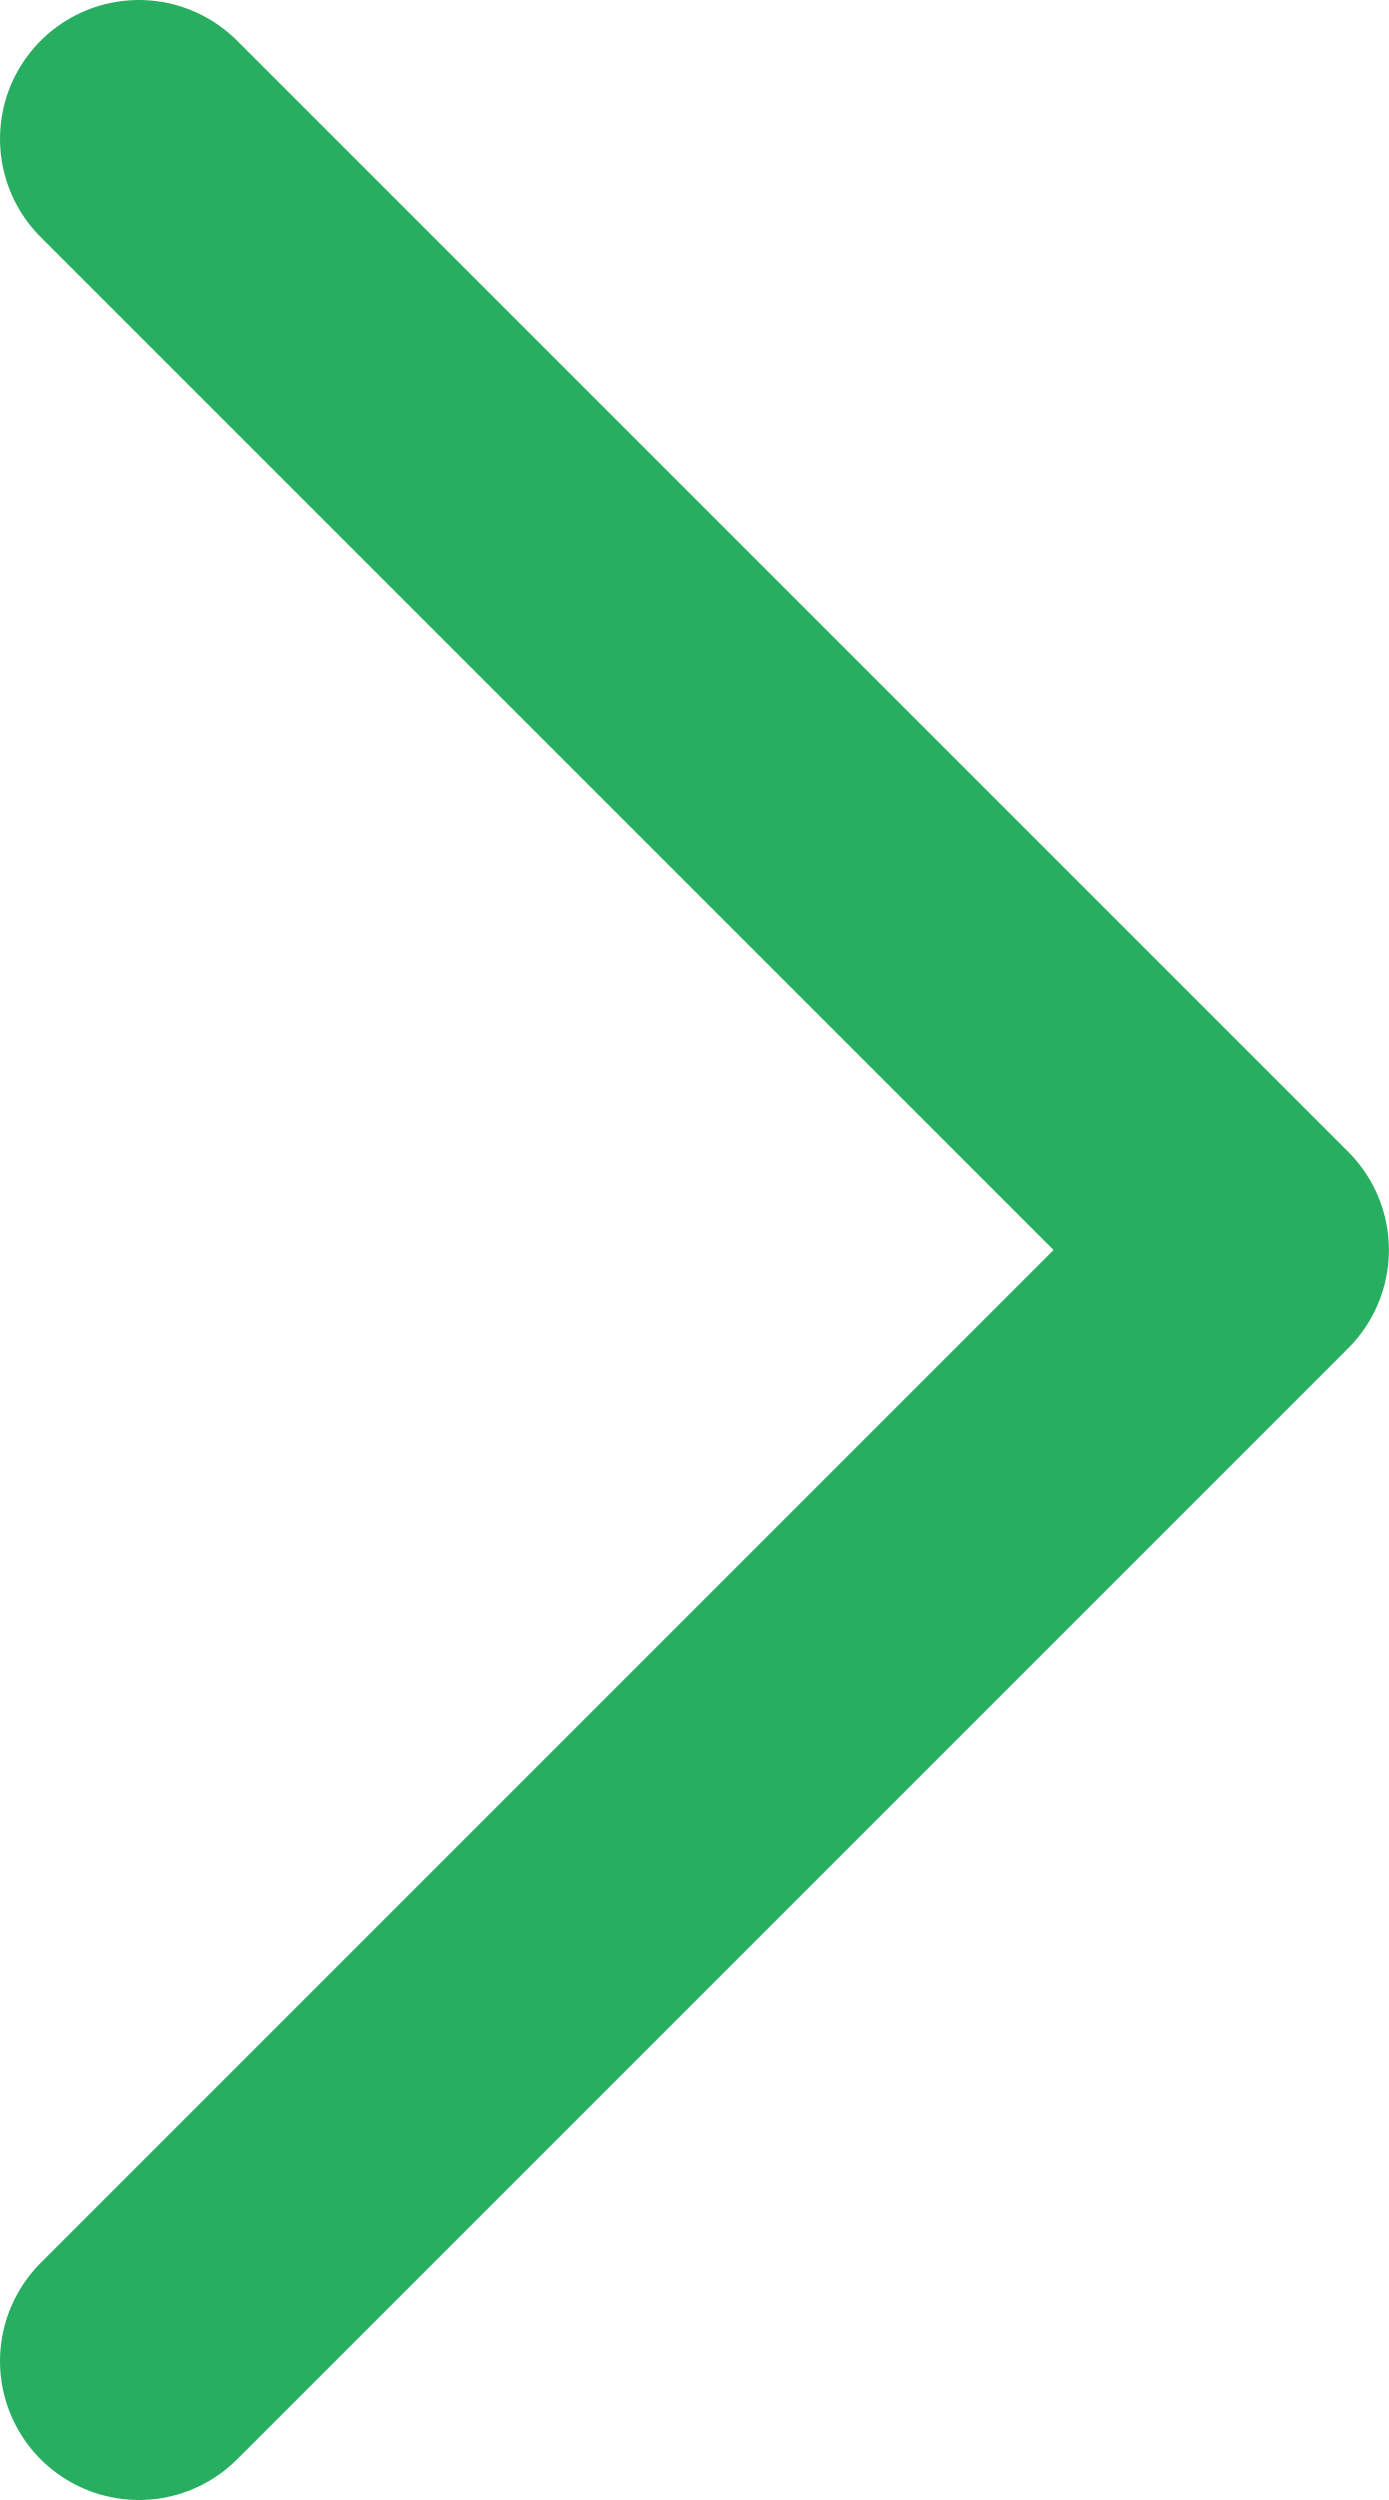
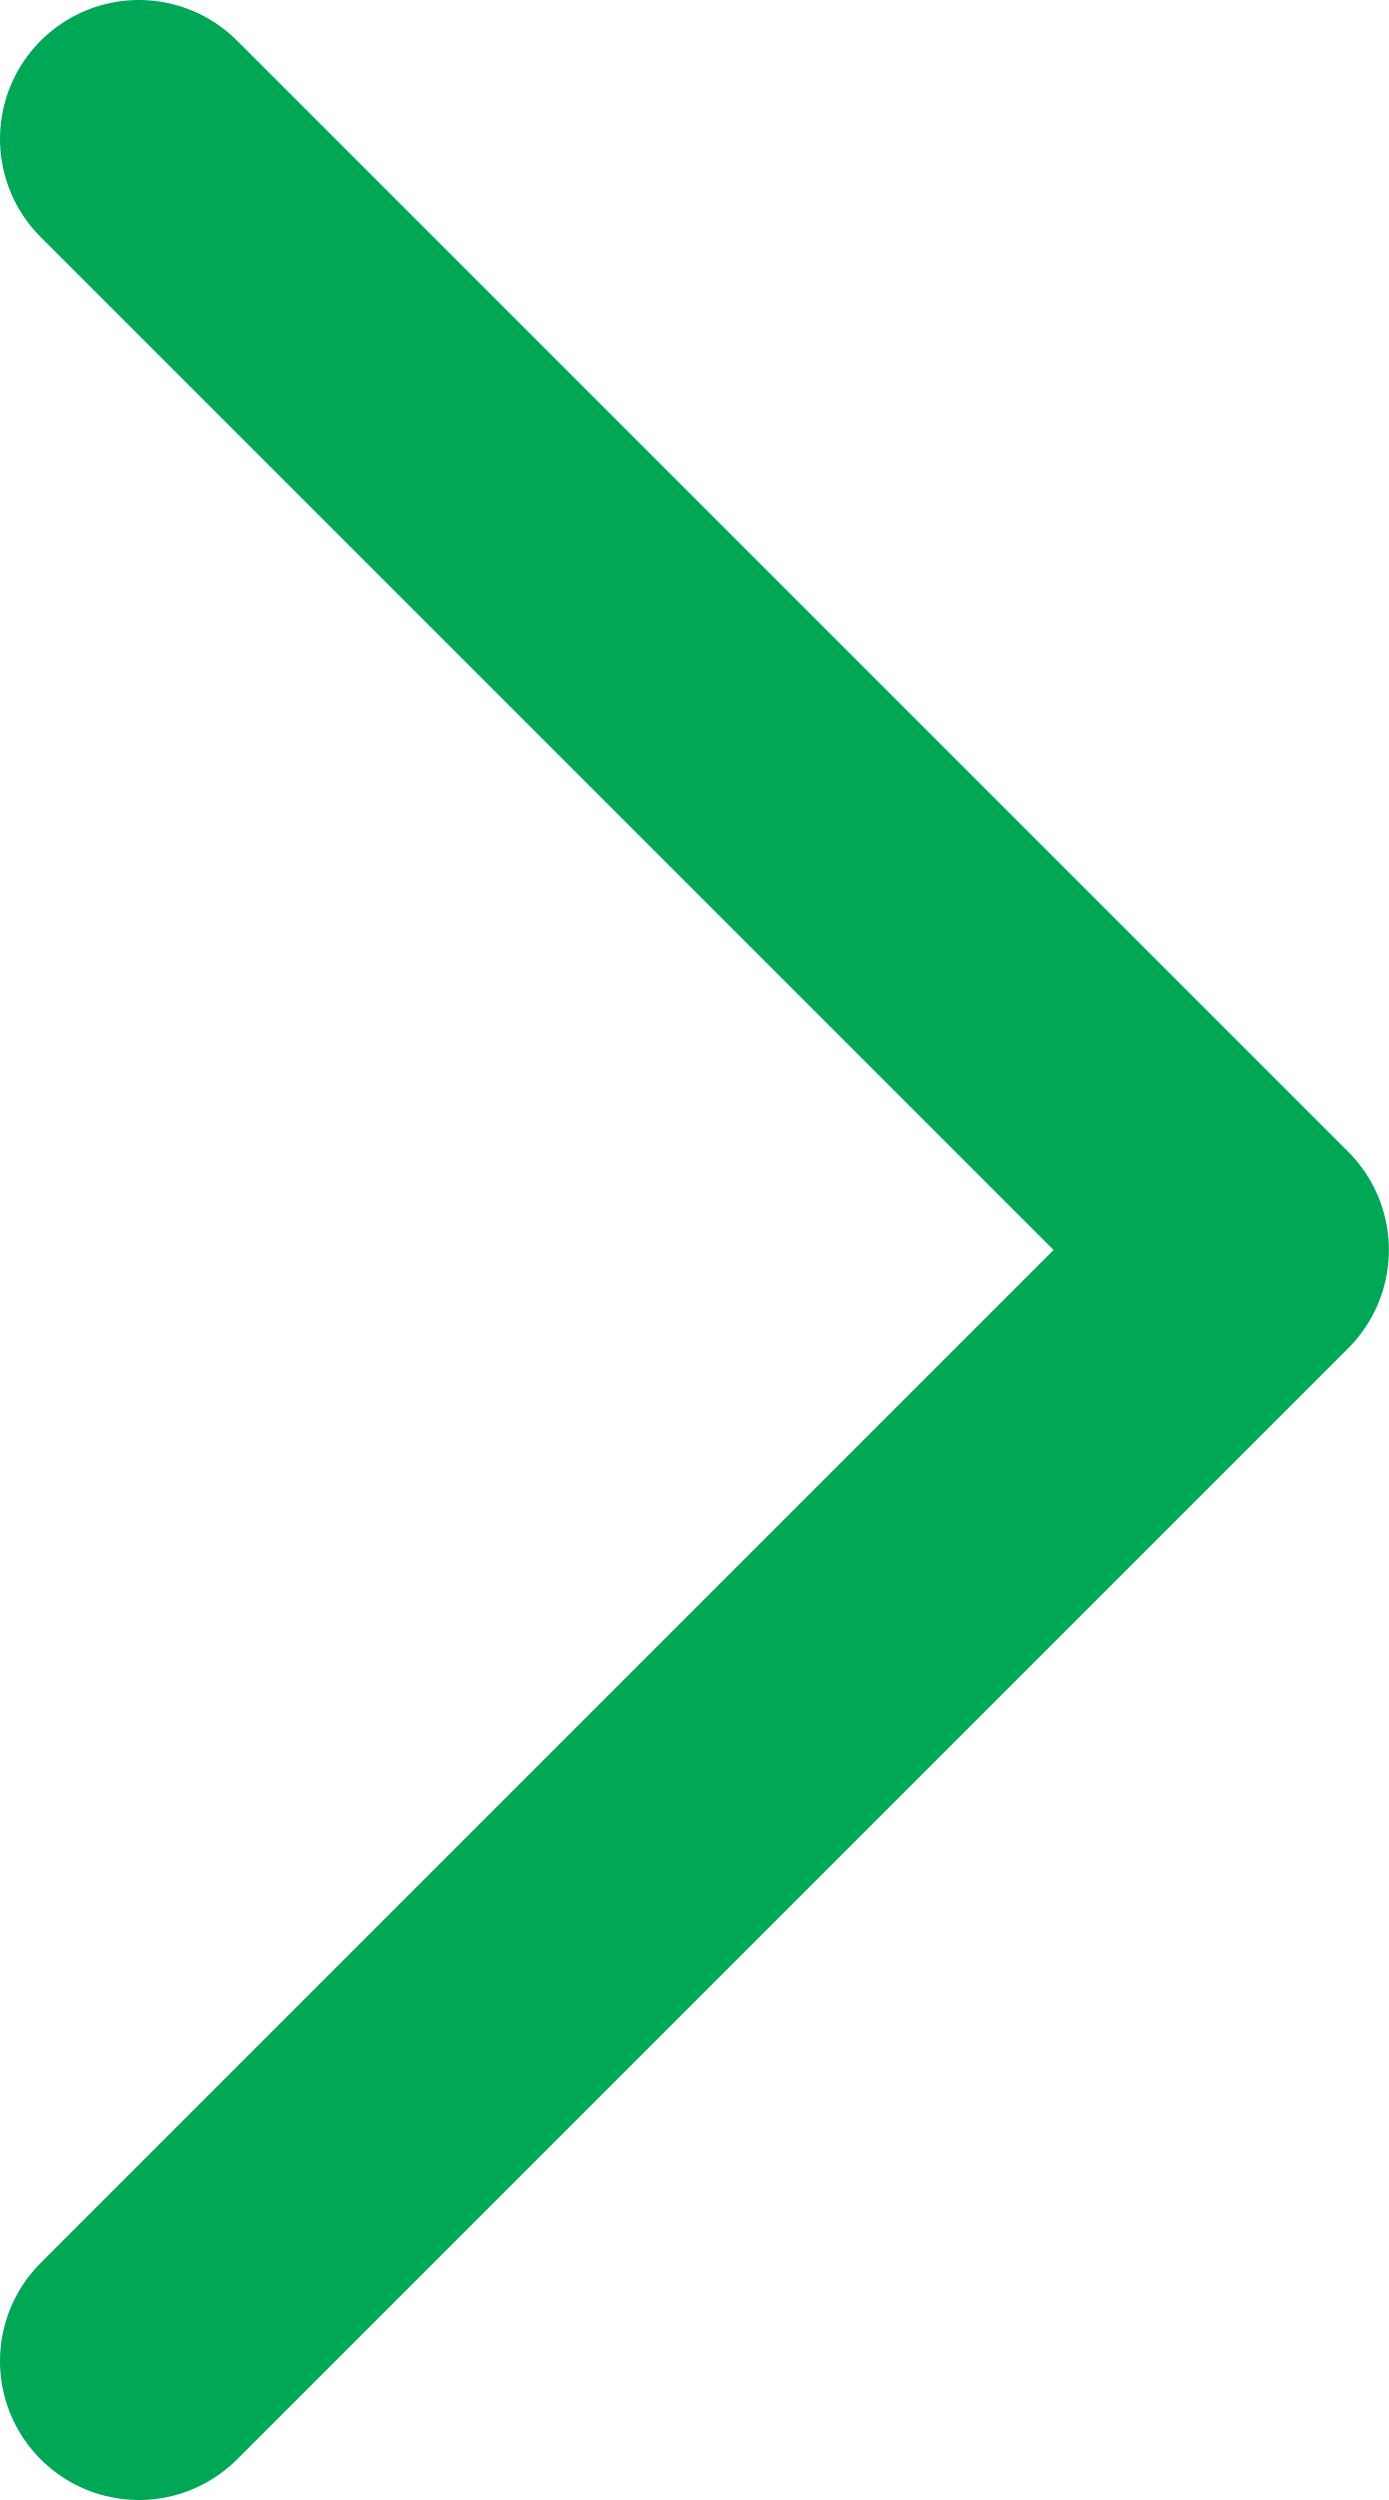
<svg xmlns="http://www.w3.org/2000/svg" width="10" height="18" viewBox="0 0 10 18" fill="none">
-   <path d="M1 17L9 9L1 1" stroke="#27AE60" stroke-width="2" stroke-linecap="round" stroke-linejoin="round" />
+   <path d="M1 17L9 9L1 1" stroke="#00A755" stroke-width="2" stroke-linecap="round" stroke-linejoin="round" />
</svg>
